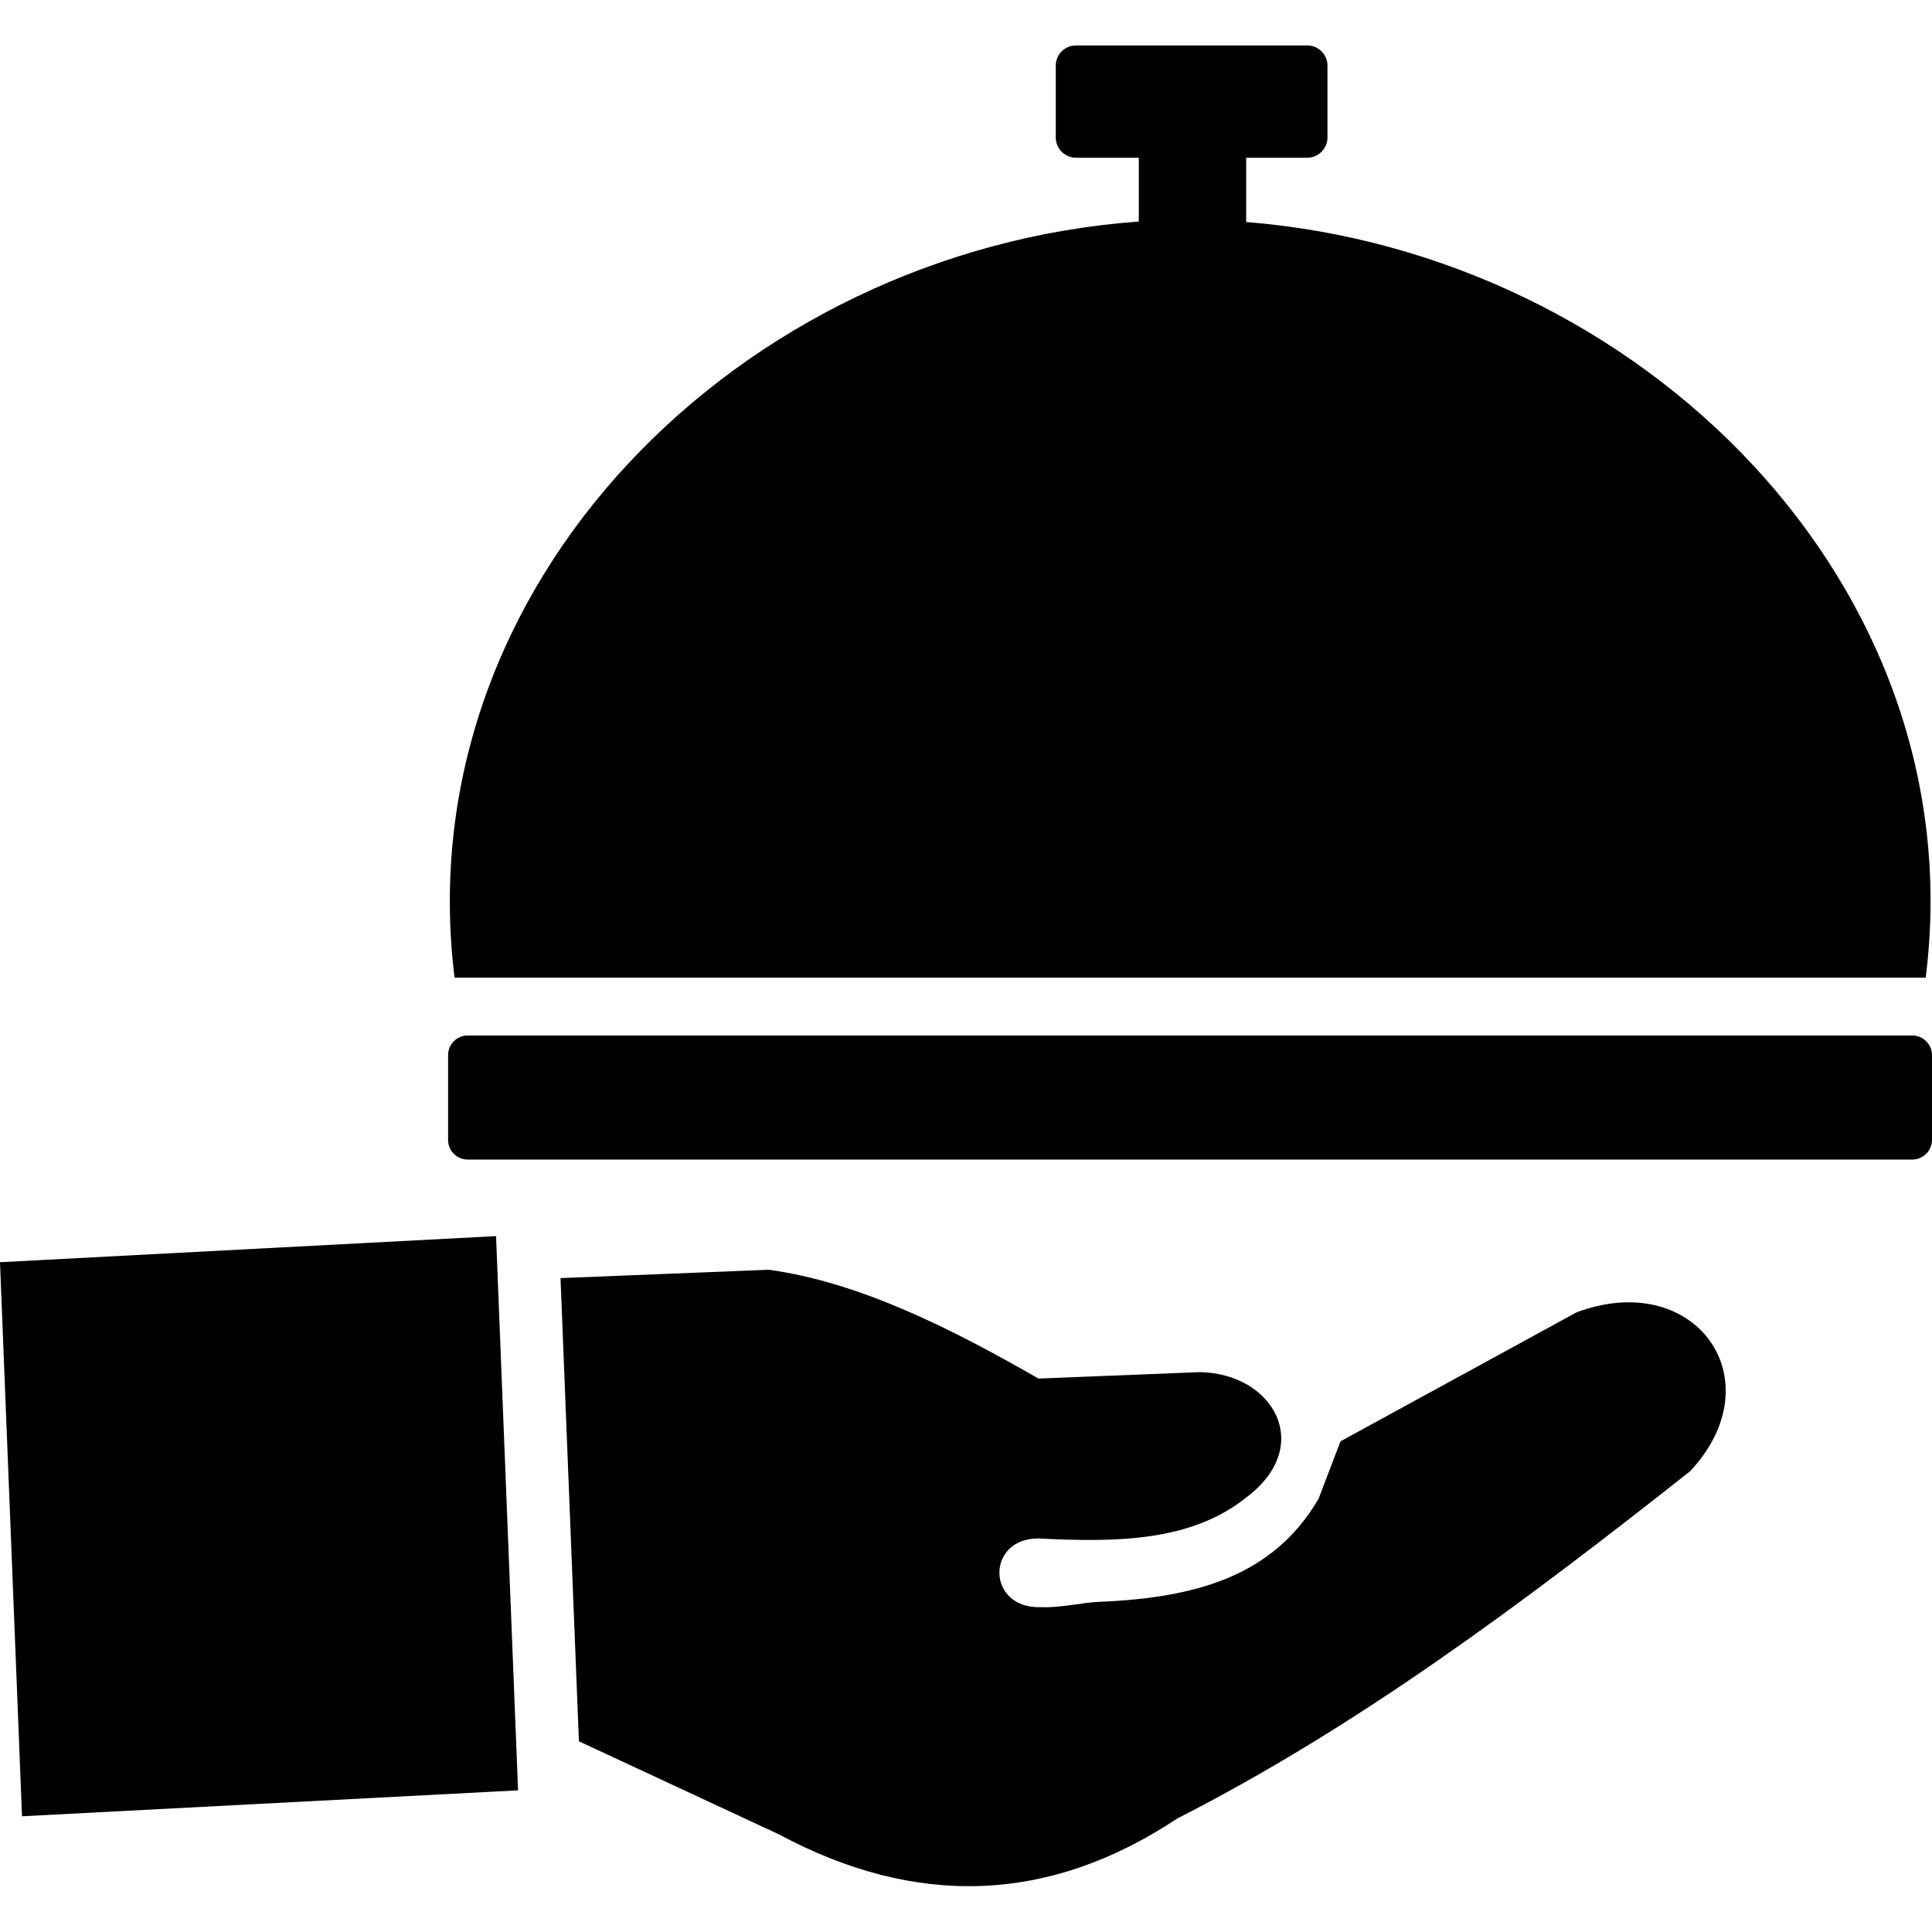
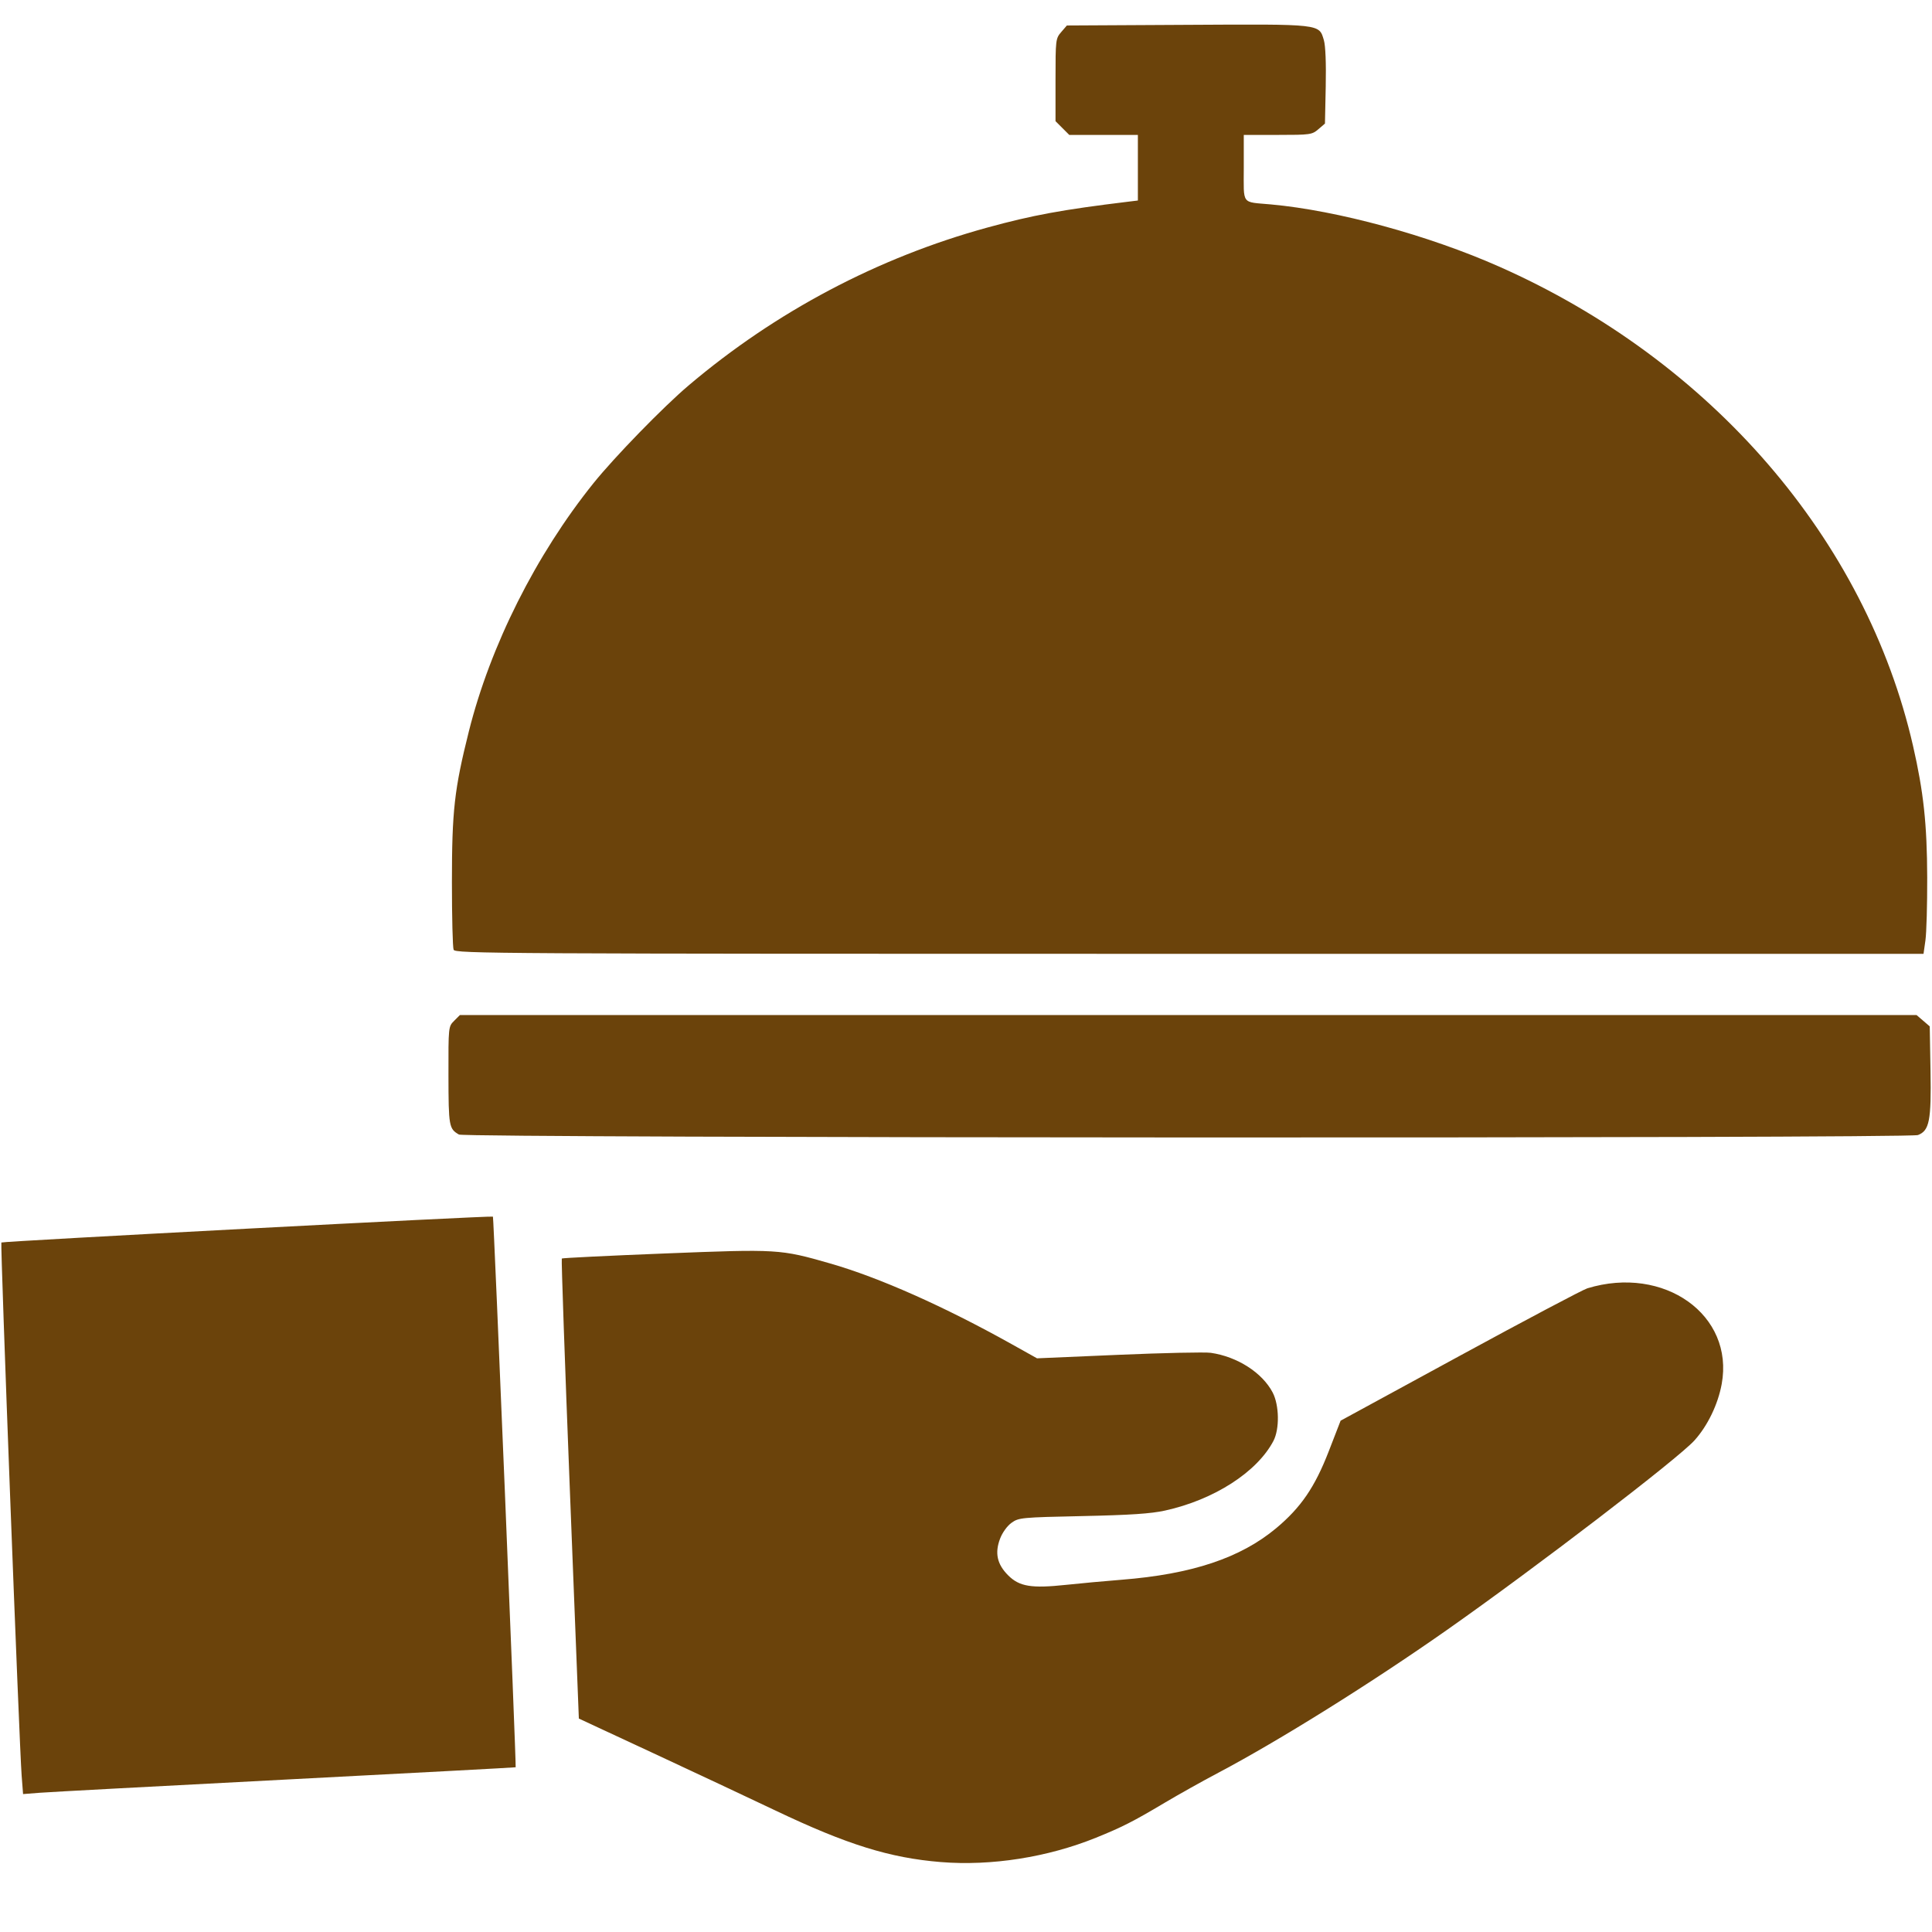
<svg xmlns="http://www.w3.org/2000/svg" fill="#000000" width="800px" height="800px" viewBox="0 -2.89 122.88 122.88" version="1.1" id="Layer_1" style="enable-background:new 0 0 122.88 117.09" xml:space="preserve">
-   <style type="text/css">.st0{fill-rule:evenodd;clip-rule:evenodd;}</style>
-   <g>
-     <path class="st0" d="M36.82,107.86L35.65,78.4l13.25-0.53c5.66,0.78,11.39,3.61,17.15,6.92l10.29-0.41c4.67,0.1,7.3,4.72,2.89,8 c-3.5,2.79-8.27,2.83-13.17,2.58c-3.37-0.03-3.34,4.5,0.17,4.37c1.22,0.05,2.54-0.29,3.69-0.34c6.09-0.25,11.06-1.61,13.94-6.55 l1.4-3.66l15.01-8.2c7.56-2.83,12.65,4.3,7.23,10.1c-10.77,8.51-21.2,16.27-32.62,22.09c-8.24,5.47-16.7,5.64-25.34,1.01 L36.82,107.86L36.82,107.86z M29.74,62.97h91.9c0.68,0,1.24,0.57,1.24,1.24v5.41c0,0.67-0.56,1.24-1.24,1.24h-91.9 c-0.68,0-1.24-0.56-1.24-1.24v-5.41C28.5,63.53,29.06,62.97,29.74,62.97L29.74,62.97z M79.26,11.23 c25.16,2.01,46.35,23.16,43.22,48.06l-93.57,0C25.82,34.23,47.09,13.05,72.43,11.2V7.14l-4,0c-0.7,0-1.28-0.58-1.28-1.28V1.28 c0-0.7,0.57-1.28,1.28-1.28h14.72c0.7,0,1.28,0.58,1.28,1.28v4.58c0,0.7-0.58,1.28-1.28,1.28h-3.89L79.26,11.23L79.26,11.23 L79.26,11.23z M0,77.39l31.55-1.66l1.4,35.25L1.4,112.63L0,77.39L0,77.39z" />
+   <defs id="defs1" />
+   <style type="text/css" id="style1">.st0{fill-rule:evenodd;clip-rule:evenodd;}</style>
+   <g id="g5" transform="translate(-0.06870621,-1.372184)">
+     <path style="fill:#6b430a;fill-opacity:0.996;stroke:#000000;stroke-width:0;stroke-dashoffset:81.358" d="m 188.276,402.192 c -0.385,-0.938 -0.7,-13.544 -0.699,-28.015 0.002,-29.49 1.001,-38.387 7.005,-62.363 8.898,-35.531 27.799,-73.179 51.61,-102.801 8.694,-10.816 28.849,-31.53 39.312,-40.403 36.115,-30.627 78.417,-52.997 123.746,-65.44 18.684,-5.128 31.071,-7.406 58.227,-10.704 l 4.141,-0.503 V 78.381 64.799 h -14.204 -14.204 l -2.848,-2.848 -2.848,-2.848 V 42.029 c 0,-16.642 0.059,-17.142 2.351,-19.807 l 2.351,-2.734 49.779,-0.269 c 55.894,-0.303 54.61,-0.447 56.642,6.365 0.67,2.246 0.965,9.582 0.768,19.082 l -0.32,15.434 -2.734,2.349 c -2.616,2.248 -3.34,2.349 -16.809,2.349 h -14.075 v 13.623 c 0,15.624 -1.18,14.028 11.206,15.156 27.59,2.513 65.165,12.745 94.519,25.741 87.842,38.888 151.823,112.968 171.396,198.447 4.36,19.041 5.806,32.444 5.875,54.463 0.035,11.255 -0.294,22.984 -0.732,26.066 l -0.796,5.603 H 492.957 c -288.588,0 -304.015,-0.086 -304.68,-1.705 z" id="path2" transform="matrix(0.1536,0,0,0.1536,0,-2.89)" />
+     <path style="fill:#6b430a;fill-opacity:0.996;stroke:#000000;stroke-width:0;stroke-dashoffset:81.358" d="m 190.499,478.726 c -4.139,-2.373 -4.322,-3.402 -4.354,-24.446 -0.031,-20.234 -0.028,-20.267 2.361,-22.655 l 2.392,-2.392 h 301.573 301.573 l 2.734,2.35 2.734,2.35 0.318,18.454 c 0.354,20.57 -0.465,24.745 -5.206,26.547 -3.87,1.472 -601.555,1.265 -604.125,-0.209 z" id="path3" transform="matrix(0.1536,0,0,0.1536,0,-2.89)" />
+     <path style="fill:#6b430a;fill-opacity:0.996;stroke:#000000;stroke-width:0;stroke-dashoffset:81.358" d="m 390.041,779.975 c -21.156,-1.715 -38.872,-7.235 -68.482,-21.335 -10.987,-5.232 -33.801,-15.942 -50.699,-23.8 l -30.723,-14.287 -3.739,-95.038 c -2.057,-52.271 -3.552,-95.225 -3.323,-95.455 0.229,-0.229 19.367,-1.168 42.529,-2.087 47.043,-1.866 47.9,-1.814 68.611,4.136 20.308,5.834 47.133,17.759 75.102,33.385 l 10.546,5.892 33.79,-1.453 c 18.585,-0.799 35.746,-1.172 38.137,-0.828 10.969,1.576 21.306,8.192 25.622,16.397 2.764,5.255 2.926,15.162 0.328,20.101 -6.799,12.927 -24.647,24.384 -44.913,28.83 -5.856,1.285 -14.34,1.851 -34.105,2.274 -25.307,0.543 -26.427,0.648 -29.4,2.769 -1.796,1.281 -3.784,4.02 -4.745,6.535 -2.286,5.986 -1.27,10.642 3.327,15.238 4.654,4.654 9.62,5.468 23.998,3.934 5.895,-0.629 16.2,-1.575 22.899,-2.103 29.199,-2.299 49.378,-9.036 64.166,-21.42 10.181,-8.526 15.944,-16.965 21.667,-31.73 l 4.932,-12.724 49.38,-26.885 c 27.159,-14.787 50.915,-27.353 52.79,-27.925 31.803,-9.702 60.895,11.042 55.626,39.665 -1.553,8.434 -5.81,17.241 -11.273,23.316 -6.748,7.505 -65.677,52.631 -102.498,78.49 -31.185,21.901 -69.511,45.838 -94.671,59.129 -6.594,3.484 -16.632,9.101 -22.305,12.482 -12.807,7.634 -17.614,10.079 -28.344,14.416 -20.073,8.114 -43.377,11.772 -64.229,10.081 z" id="path4" transform="matrix(0.1536,0,0,0.1536,0,-2.89)" />
+     <path style="fill:#6b430a;fill-opacity:0.996;stroke:#000000;stroke-width:0;stroke-dashoffset:81.358" d="M 9.415,744.243 C 8.435,731.551 0.532,523.866 1.013,523.429 1.589,522.905 204.002,512.247 204.561,512.712 c 0.338,0.28 9.714,227.444 9.411,228.011 -0.048,0.089 -42.84,2.378 -95.093,5.085 -52.253,2.708 -98.127,5.169 -101.942,5.469 l -6.936,0.547 z" id="path5" transform="matrix(0.1536,0,0,0.1536,0,-2.89)" />
  </g>
</svg>
